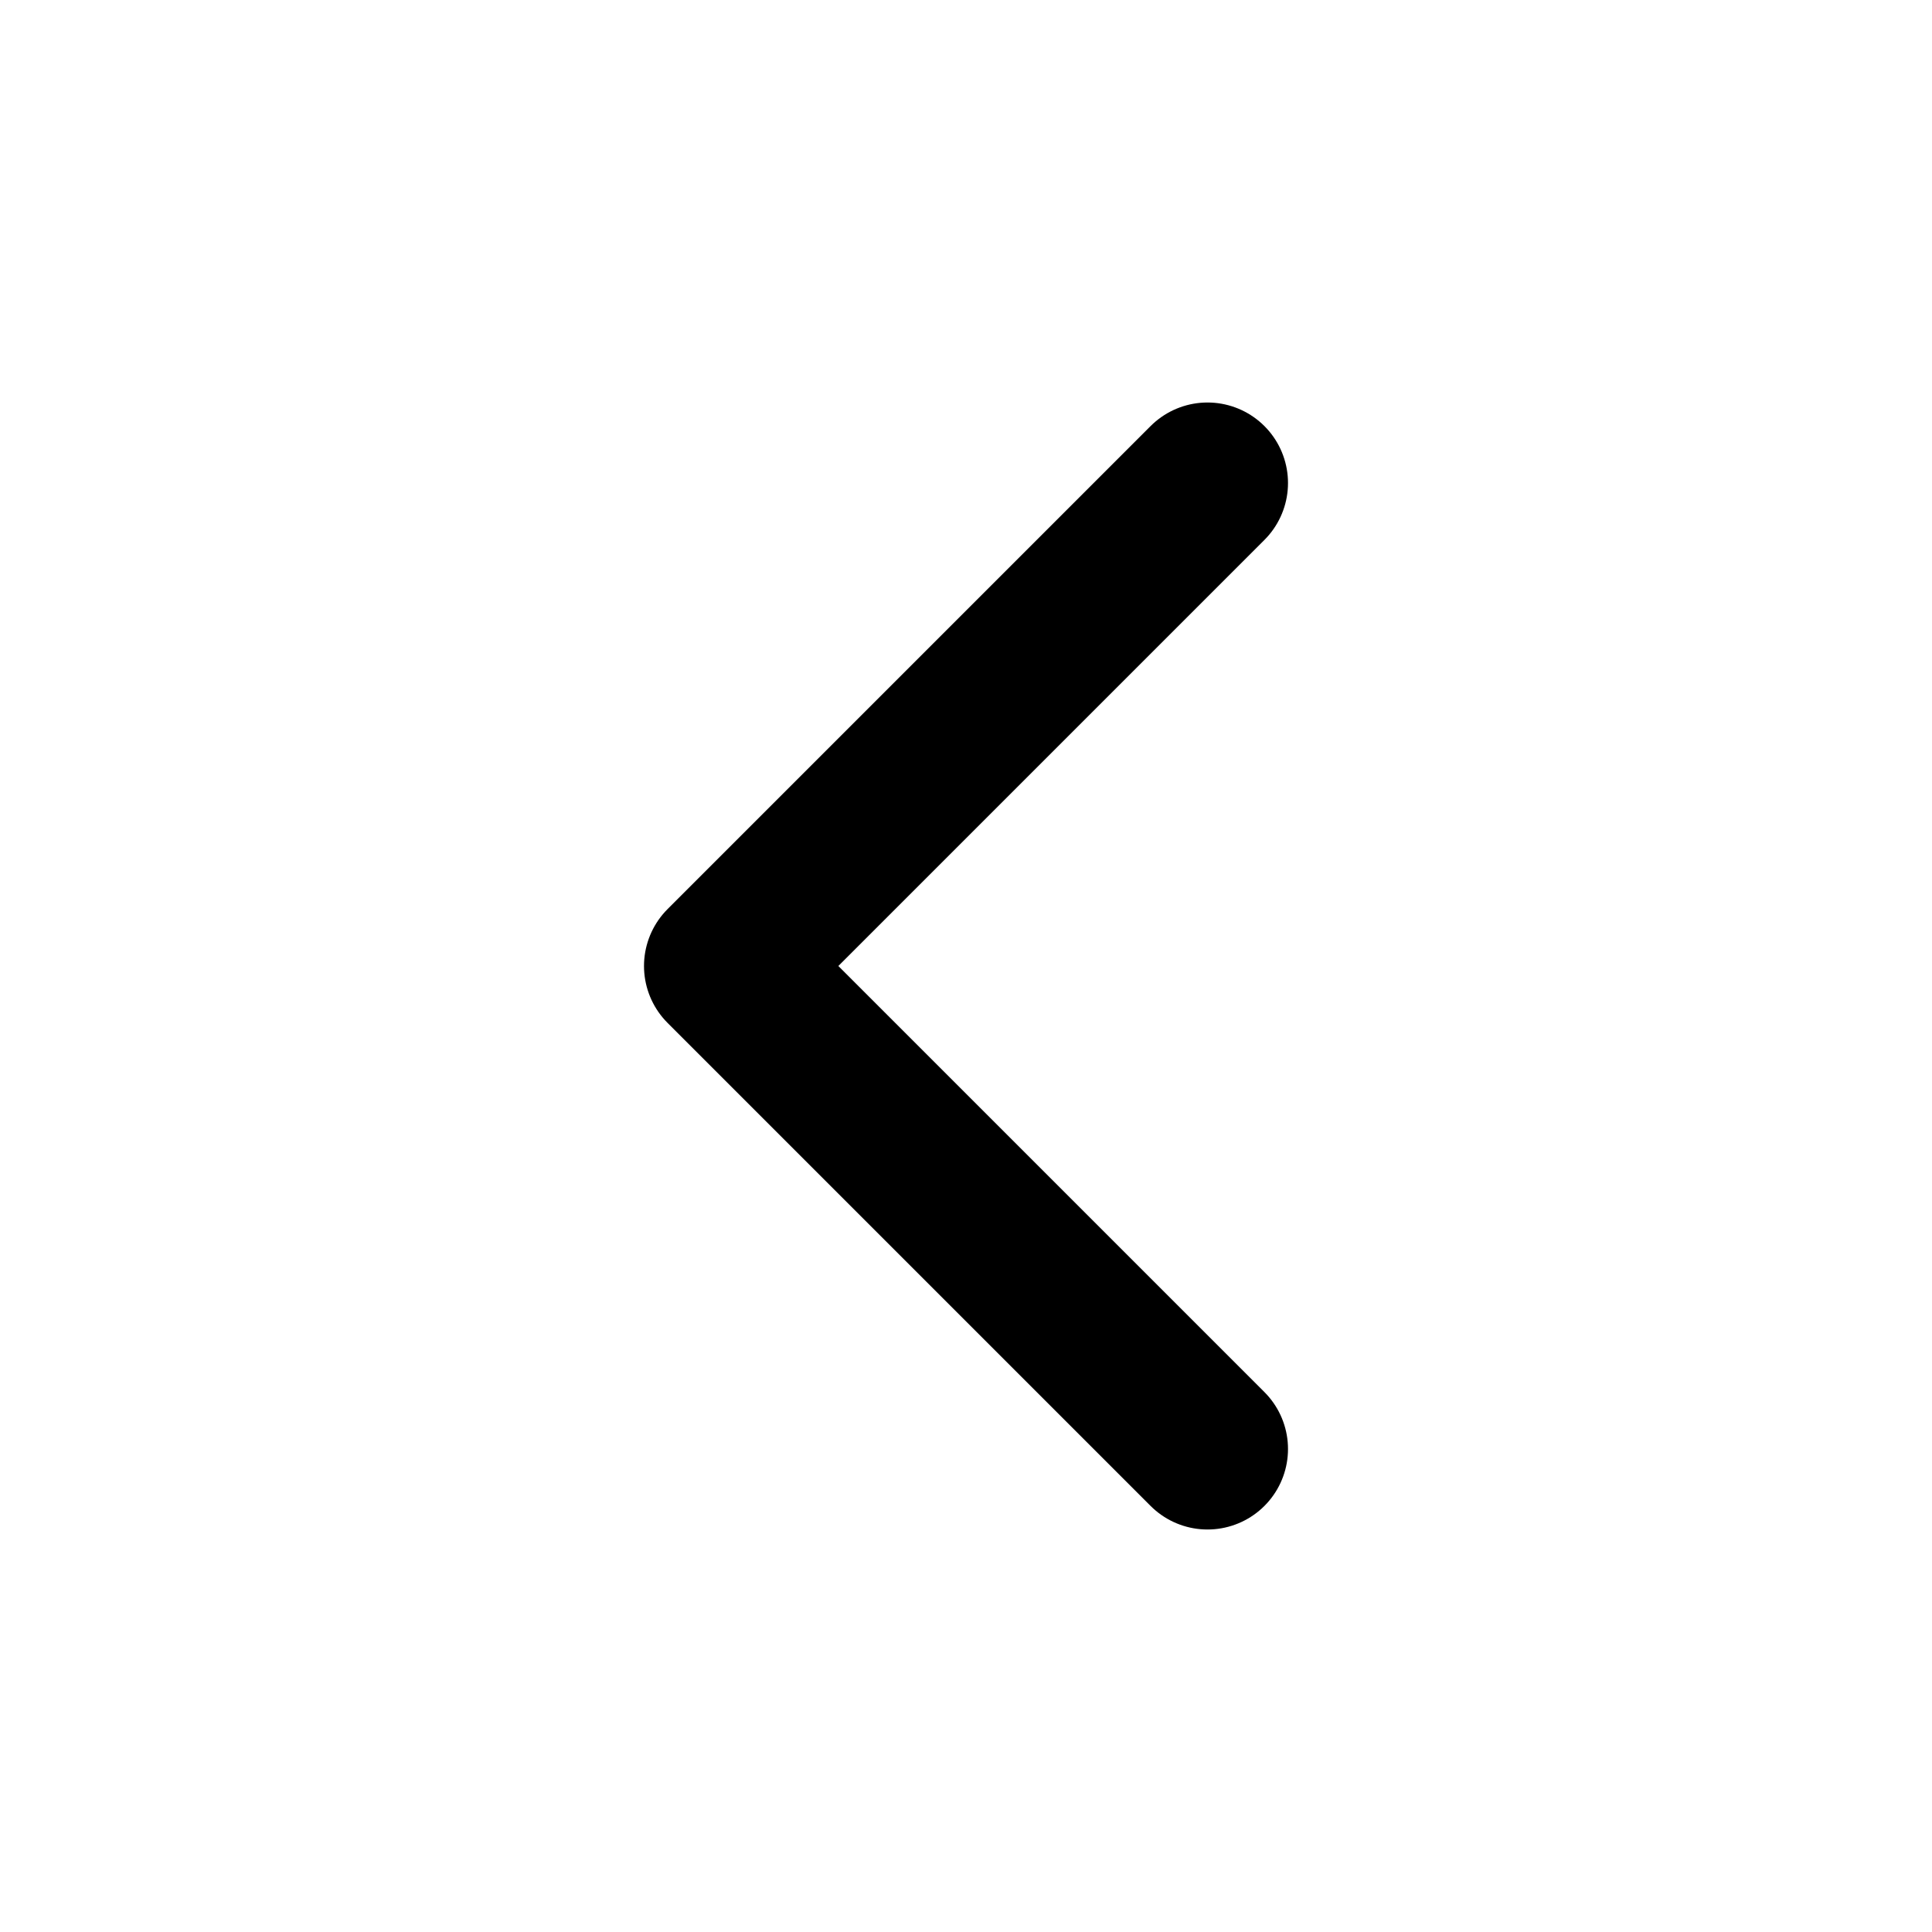
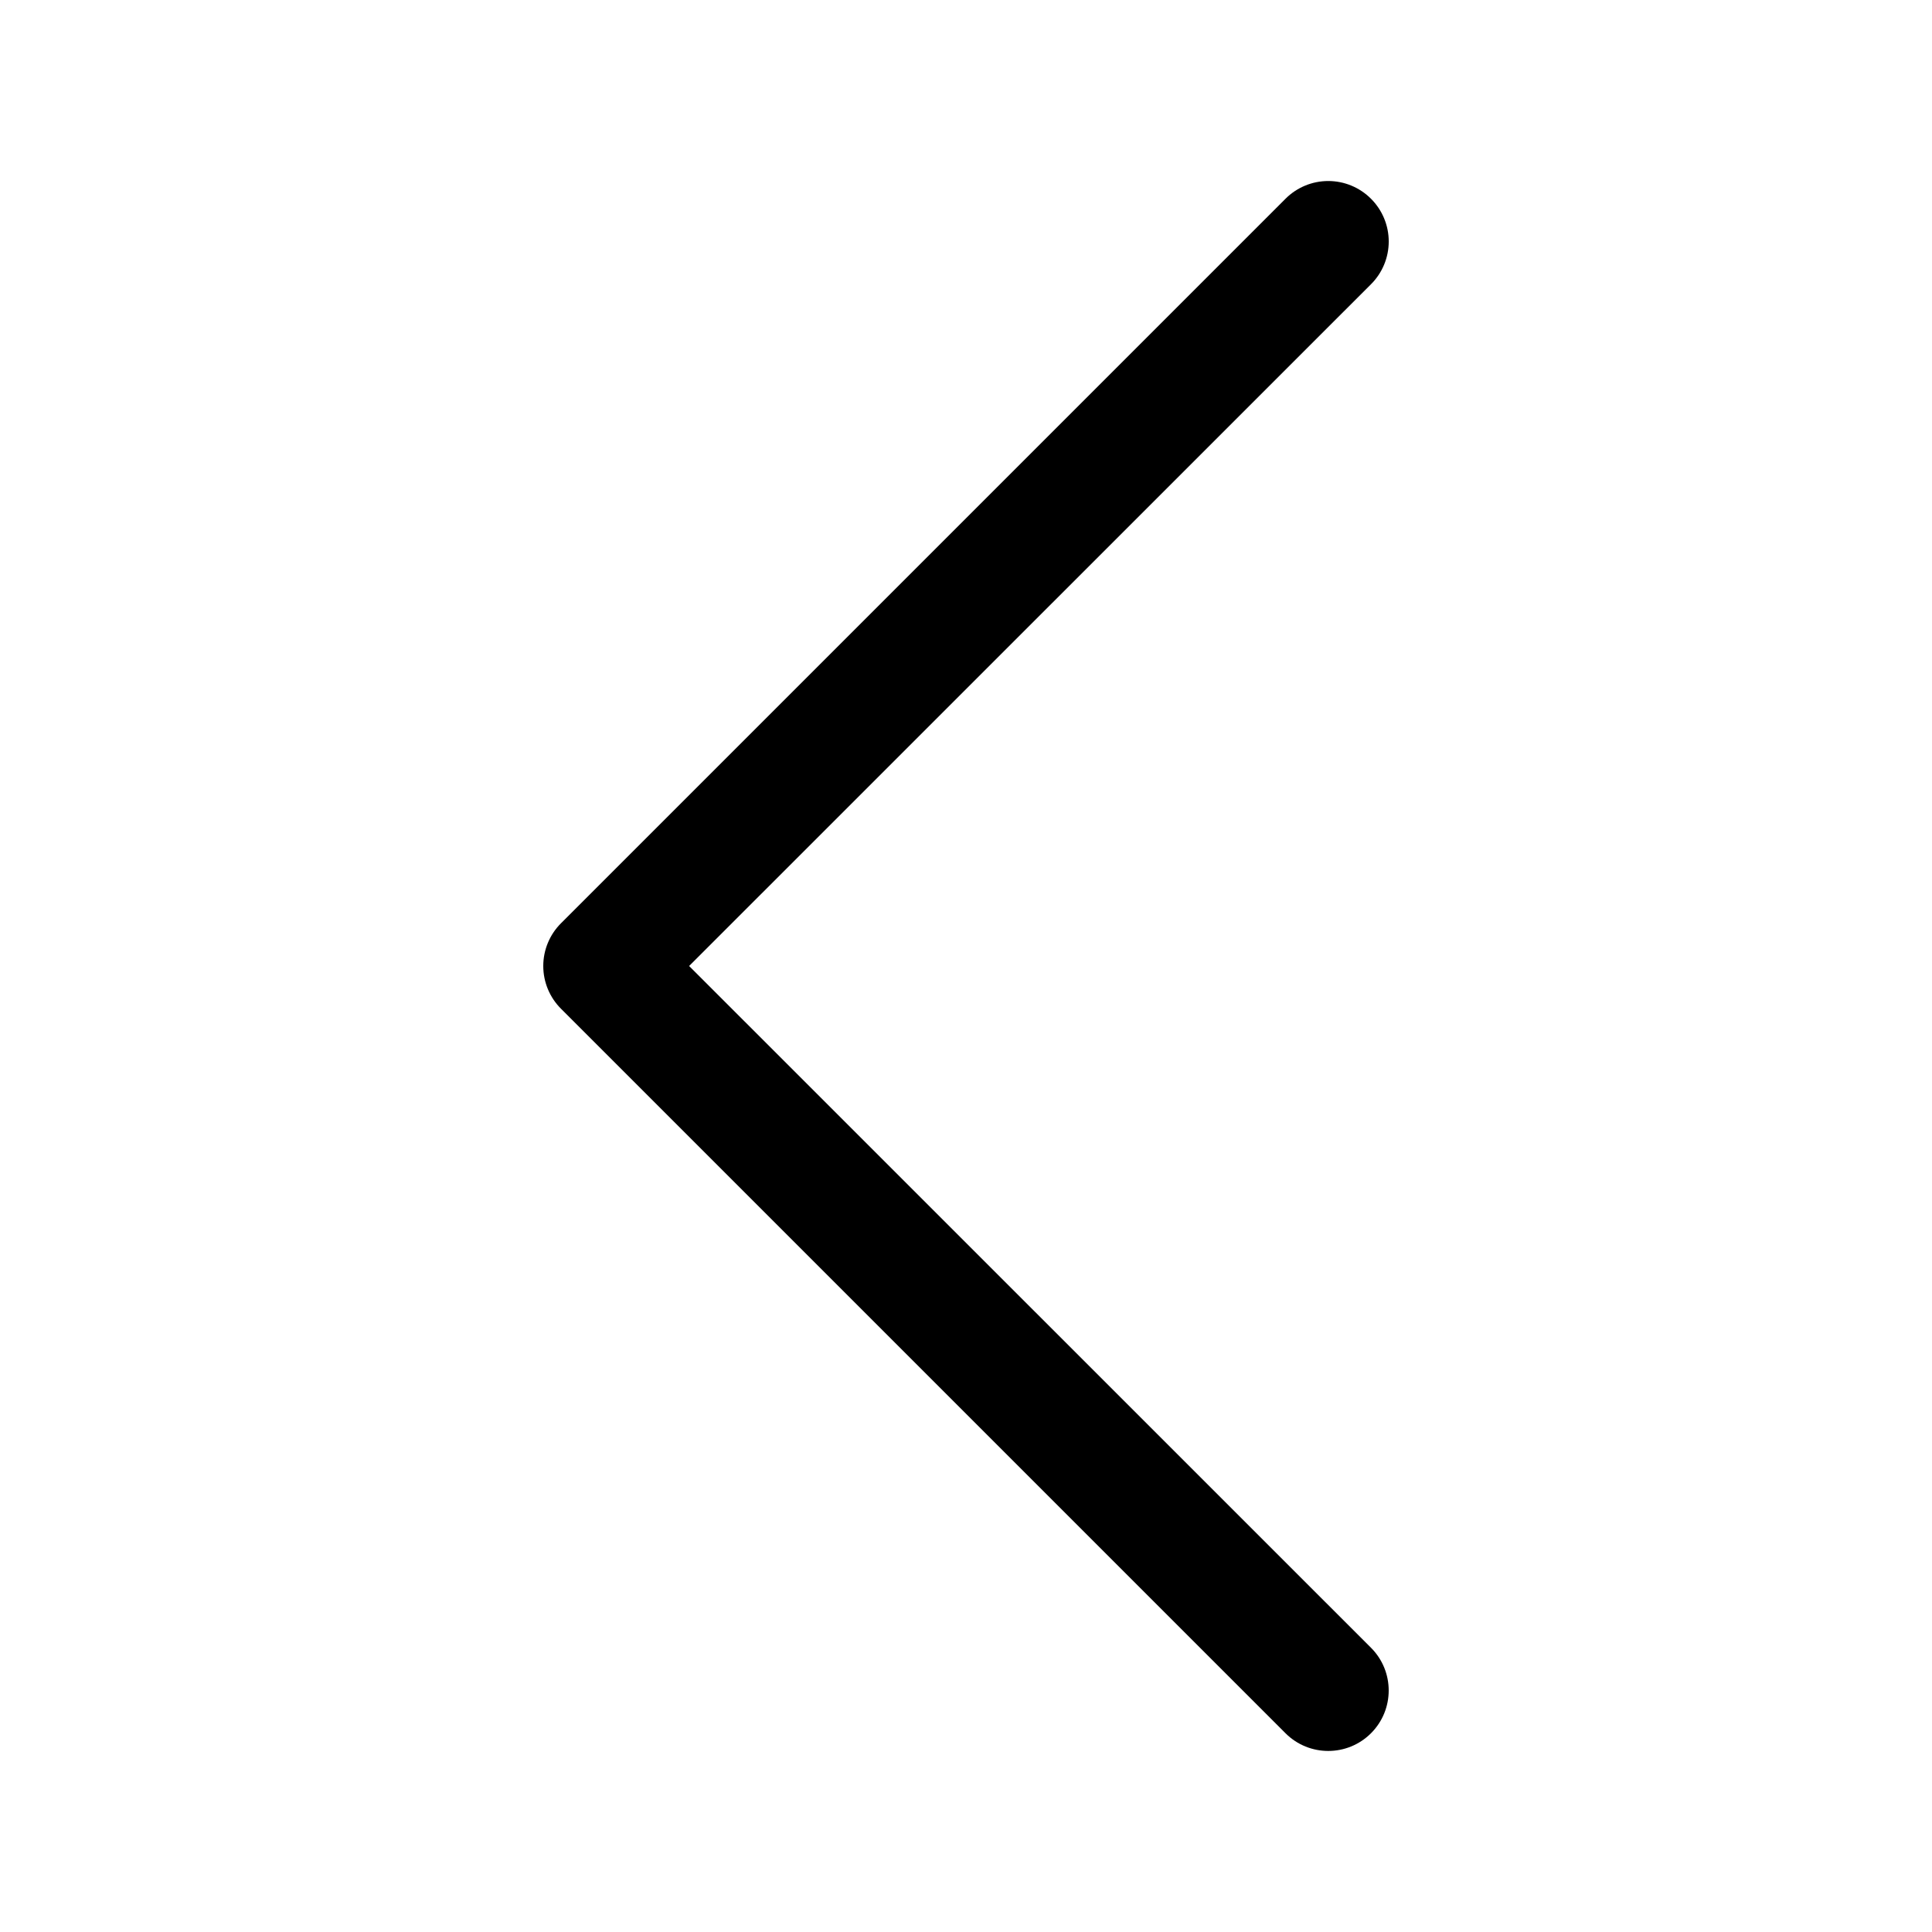
- <svg xmlns="http://www.w3.org/2000/svg" width="800px" height="800px" viewBox="0 0 24 24" fill="none">
-   <path d="M15 6L9 12L15 18" stroke="#000000" stroke-width="2" stroke-linecap="round" stroke-linejoin="round" />
+ <svg xmlns="http://www.w3.org/2000/svg" width="16" height="16" fill="currentColor" class="bi bi-chevron-left" viewBox="0 0 16 16">
+   <path fill-rule="evenodd" d="M11.354 1.646a.5.5 0 0 1 0 .708L5.707 8l5.647 5.646a.5.5 0 0 1-.708.708l-6-6a.5.5 0 0 1 0-.708l6-6a.5.5 0 0 1 .708 0z" />
</svg>
